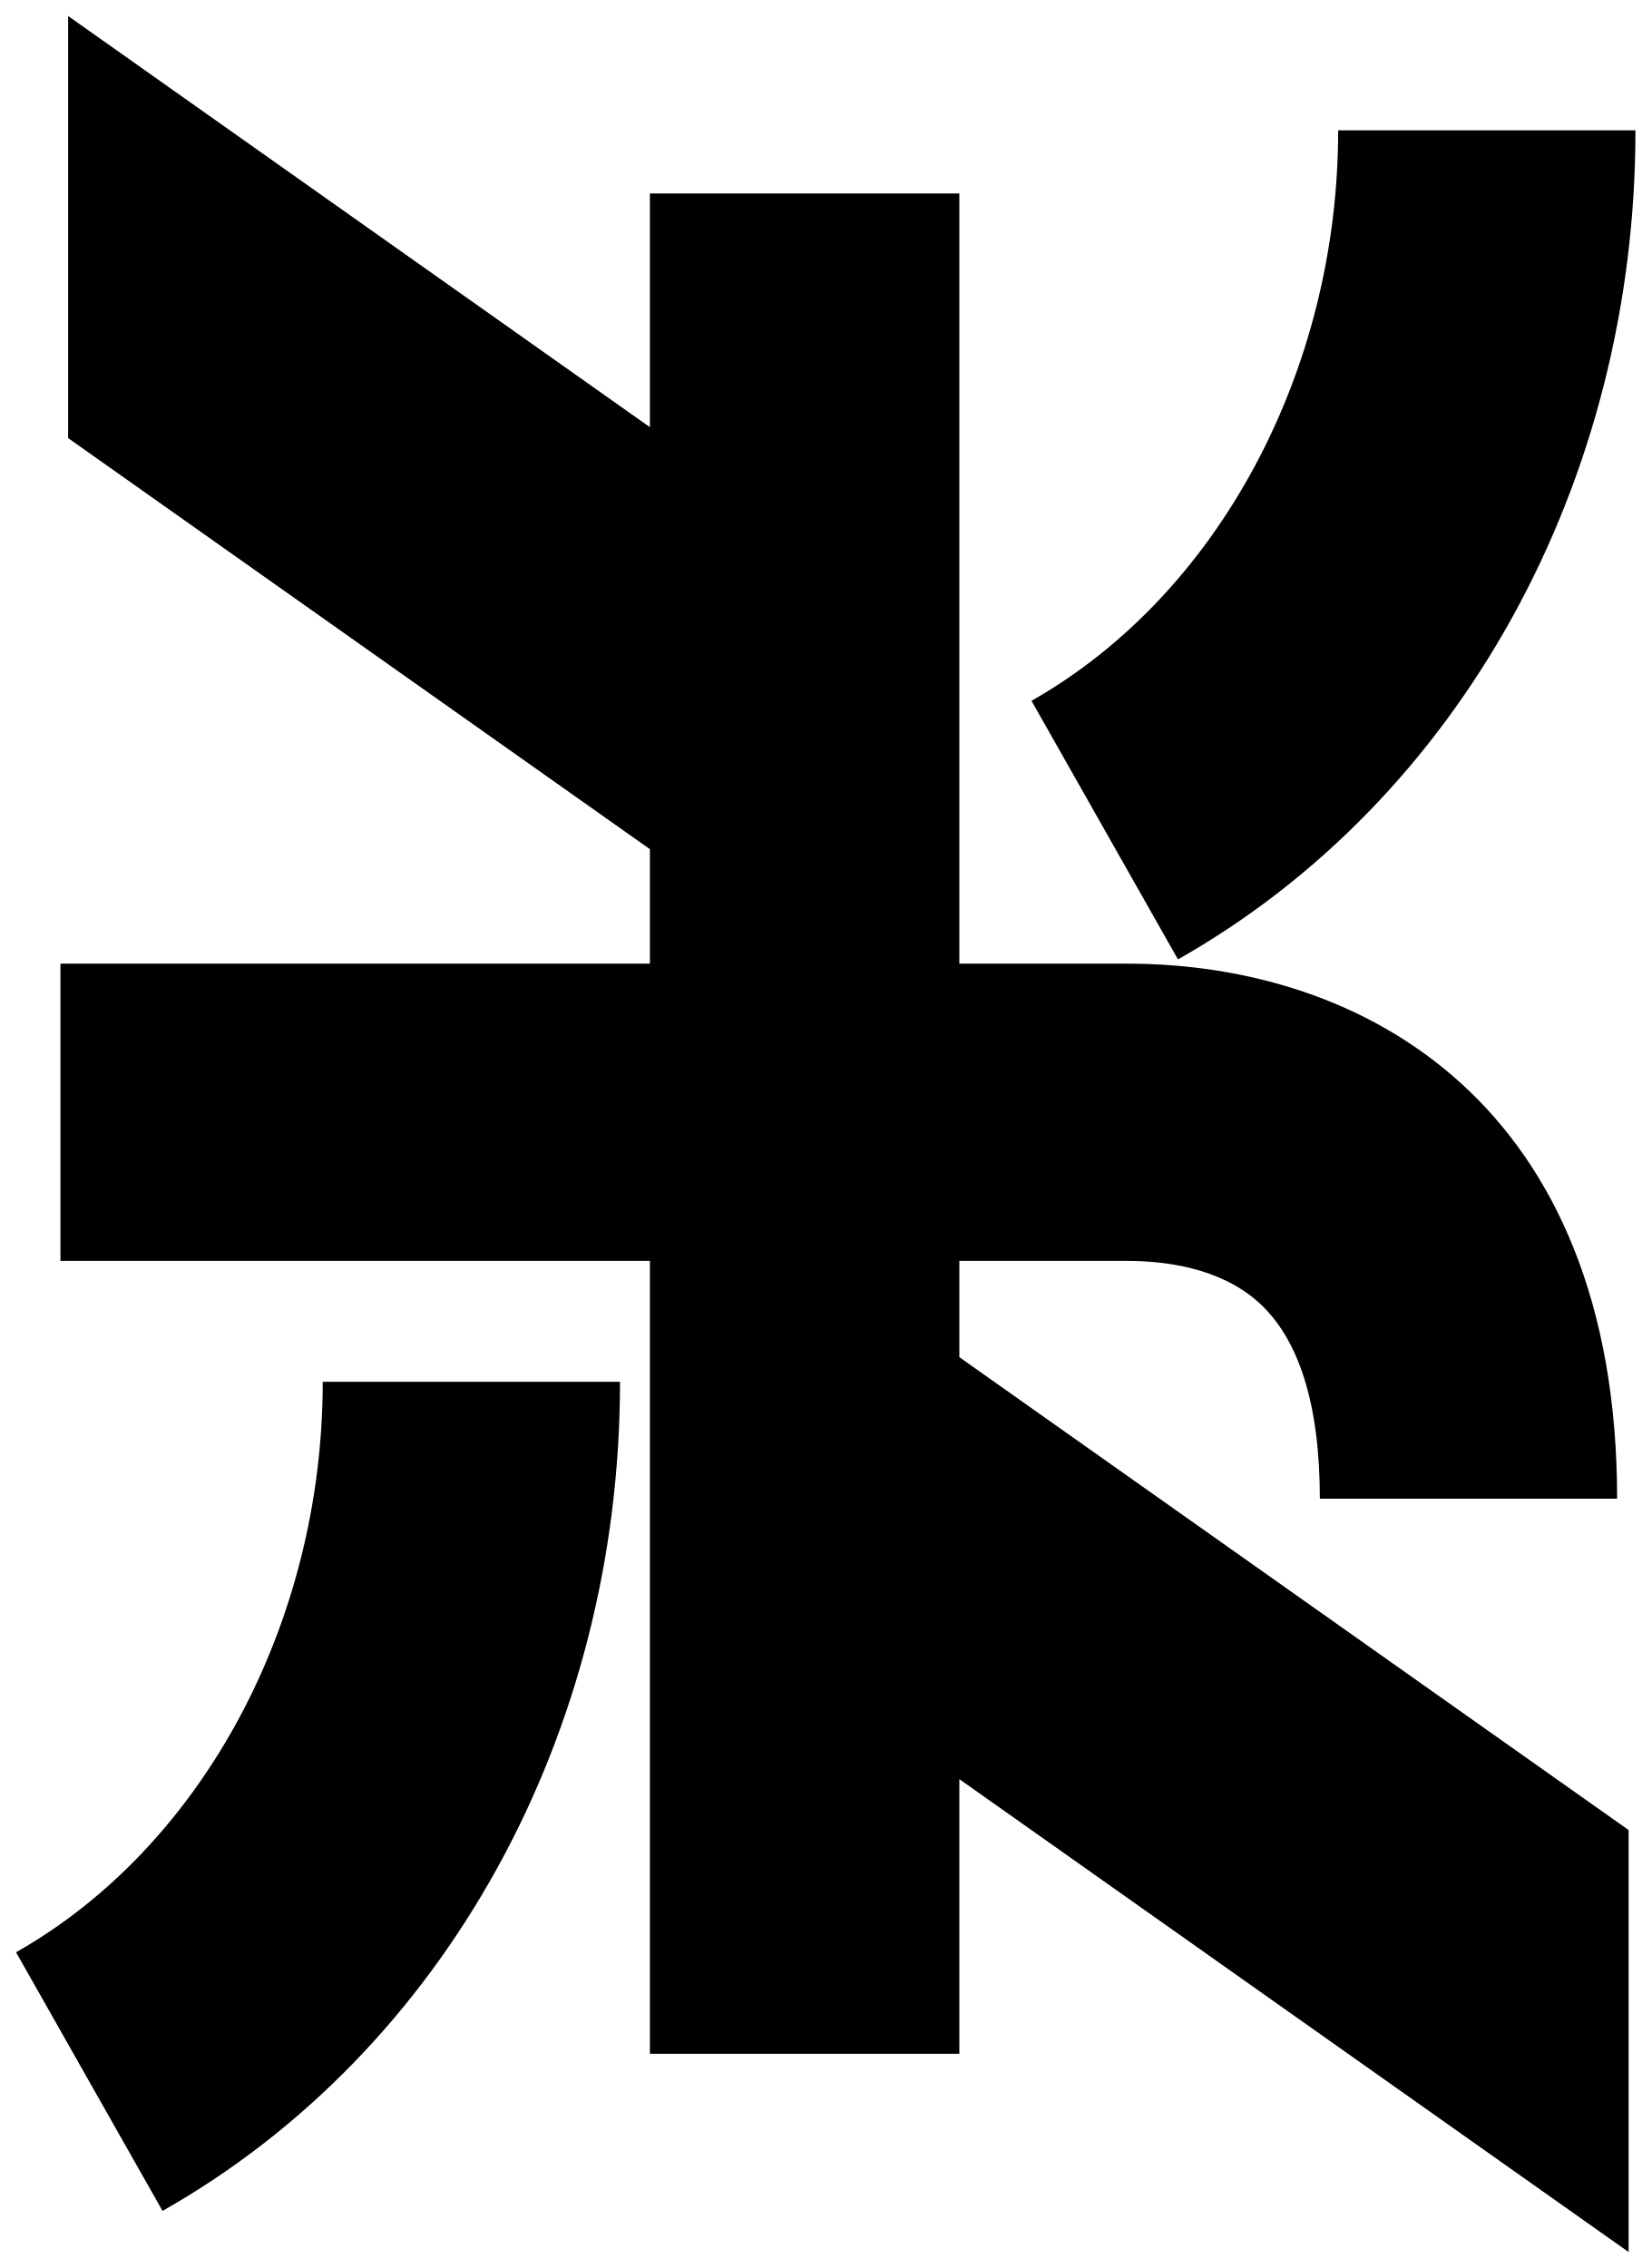
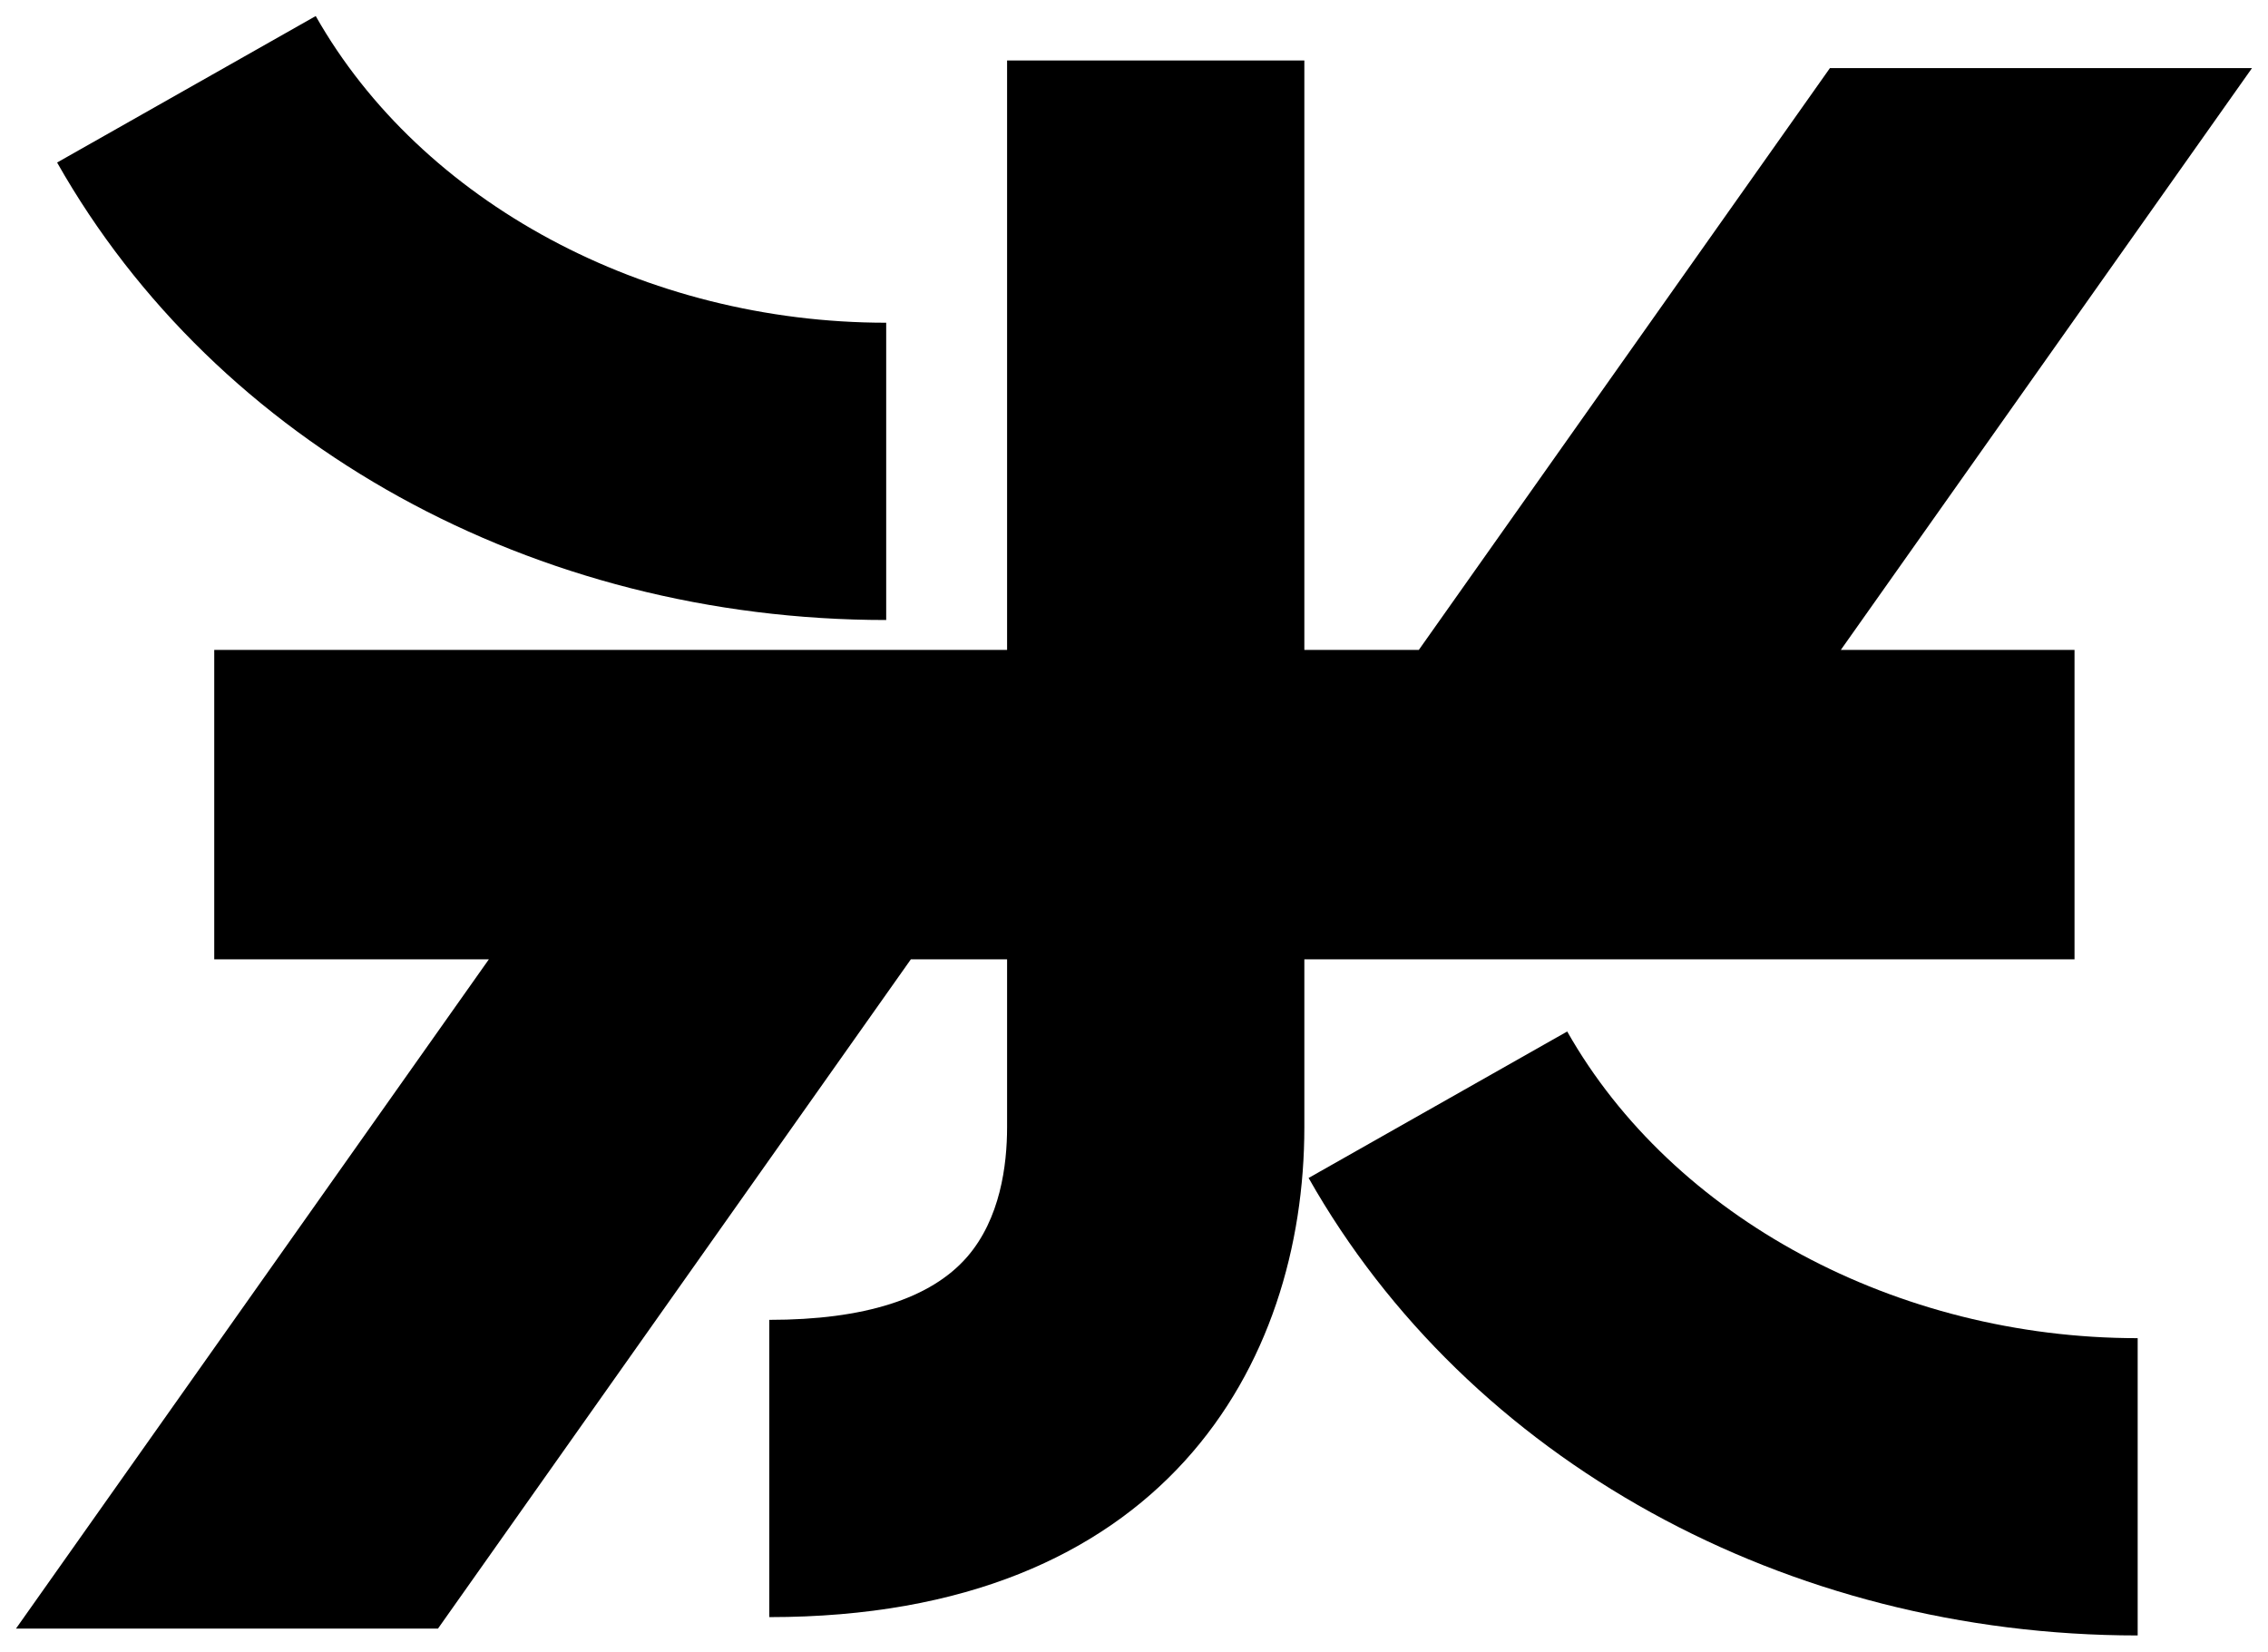
- <svg xmlns="http://www.w3.org/2000/svg" viewBox="208.83 2242.78 103.23 141.78">
-   <path d="M 268.802,2371.167 L 268.802,2354 L 310.641,2383.562 L 310.641,2357.182 L 268.802,2327.62 L 268.802,2321.604 L 279.297,2321.604 C 281.677,2321.604 285.016,2322.031 287.401,2324.099 C 290.01,2326.365 291.339,2330.526 291.339,2336.469 L 309.922,2336.469 C 309.922,2311.807 294.099,2303.021 279.297,2303.021 L 268.802,2303.021 L 268.802,2254.875 L 249.458,2254.875 L 249.458,2269.484 L 213.089,2243.781 L 213.089,2270.167 L 249.458,2295.865 L 249.458,2303.021 L 212.609,2303.021 L 212.609,2321.604 L 249.458,2321.604 L 249.458,2371.167 L 268.802,2371.167" fill="#000000" />
-   <path d="M 209.833,2364.823 L 218.99,2380.99 C 236.63,2371.005 247.589,2351.146 247.589,2329.161 L 229.005,2329.161 C 229.005,2344.229 221.479,2358.224 209.833,2364.823" fill="#000000" />
-   <path d="M 292.484,2250.927 C 292.484,2265.99 284.958,2279.99 273.312,2286.589 L 282.469,2302.755 C 300.109,2292.771 311.068,2272.911 311.068,2250.927 L 292.484,2250.927" fill="#000000" />
+ <svg xmlns="http://www.w3.org/2000/svg" viewBox="-2384.56 208.83 141.78 103.23">
+   <g transform="rotate(90)">
+     <path d="M 268.802,2371.167 L 268.802,2354 L 310.641,2383.562 L 310.641,2357.182 L 268.802,2327.62 L 268.802,2321.604 L 279.297,2321.604 C 281.677,2321.604 285.016,2322.031 287.401,2324.099 C 290.01,2326.365 291.339,2330.526 291.339,2336.469 L 309.922,2336.469 C 309.922,2311.807 294.099,2303.021 279.297,2303.021 L 268.802,2303.021 L 268.802,2254.875 L 249.458,2254.875 L 249.458,2269.484 L 213.089,2243.781 L 213.089,2270.167 L 249.458,2295.865 L 249.458,2303.021 L 212.609,2303.021 L 212.609,2321.604 L 249.458,2321.604 L 249.458,2371.167 L 268.802,2371.167" fill="#000000" />
+     <path d="M 209.833,2364.823 L 218.99,2380.99 C 236.63,2371.005 247.589,2351.146 247.589,2329.161 L 229.005,2329.161 C 229.005,2344.229 221.479,2358.224 209.833,2364.823" fill="#000000" />
+     <path d="M 292.484,2250.927 C 292.484,2265.99 284.958,2279.99 273.312,2286.589 L 282.469,2302.755 C 300.109,2292.771 311.068,2272.911 311.068,2250.927 L 292.484,2250.927" fill="#000000" />
+   </g>
</svg>
